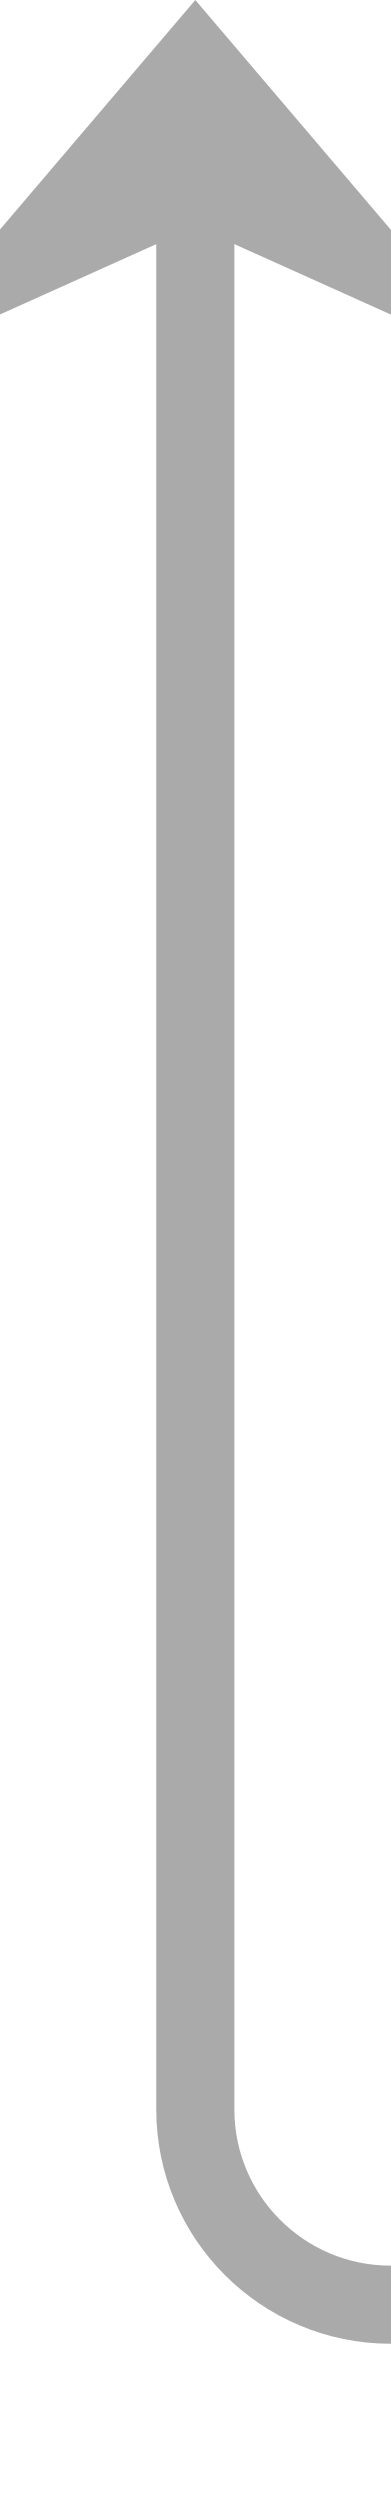
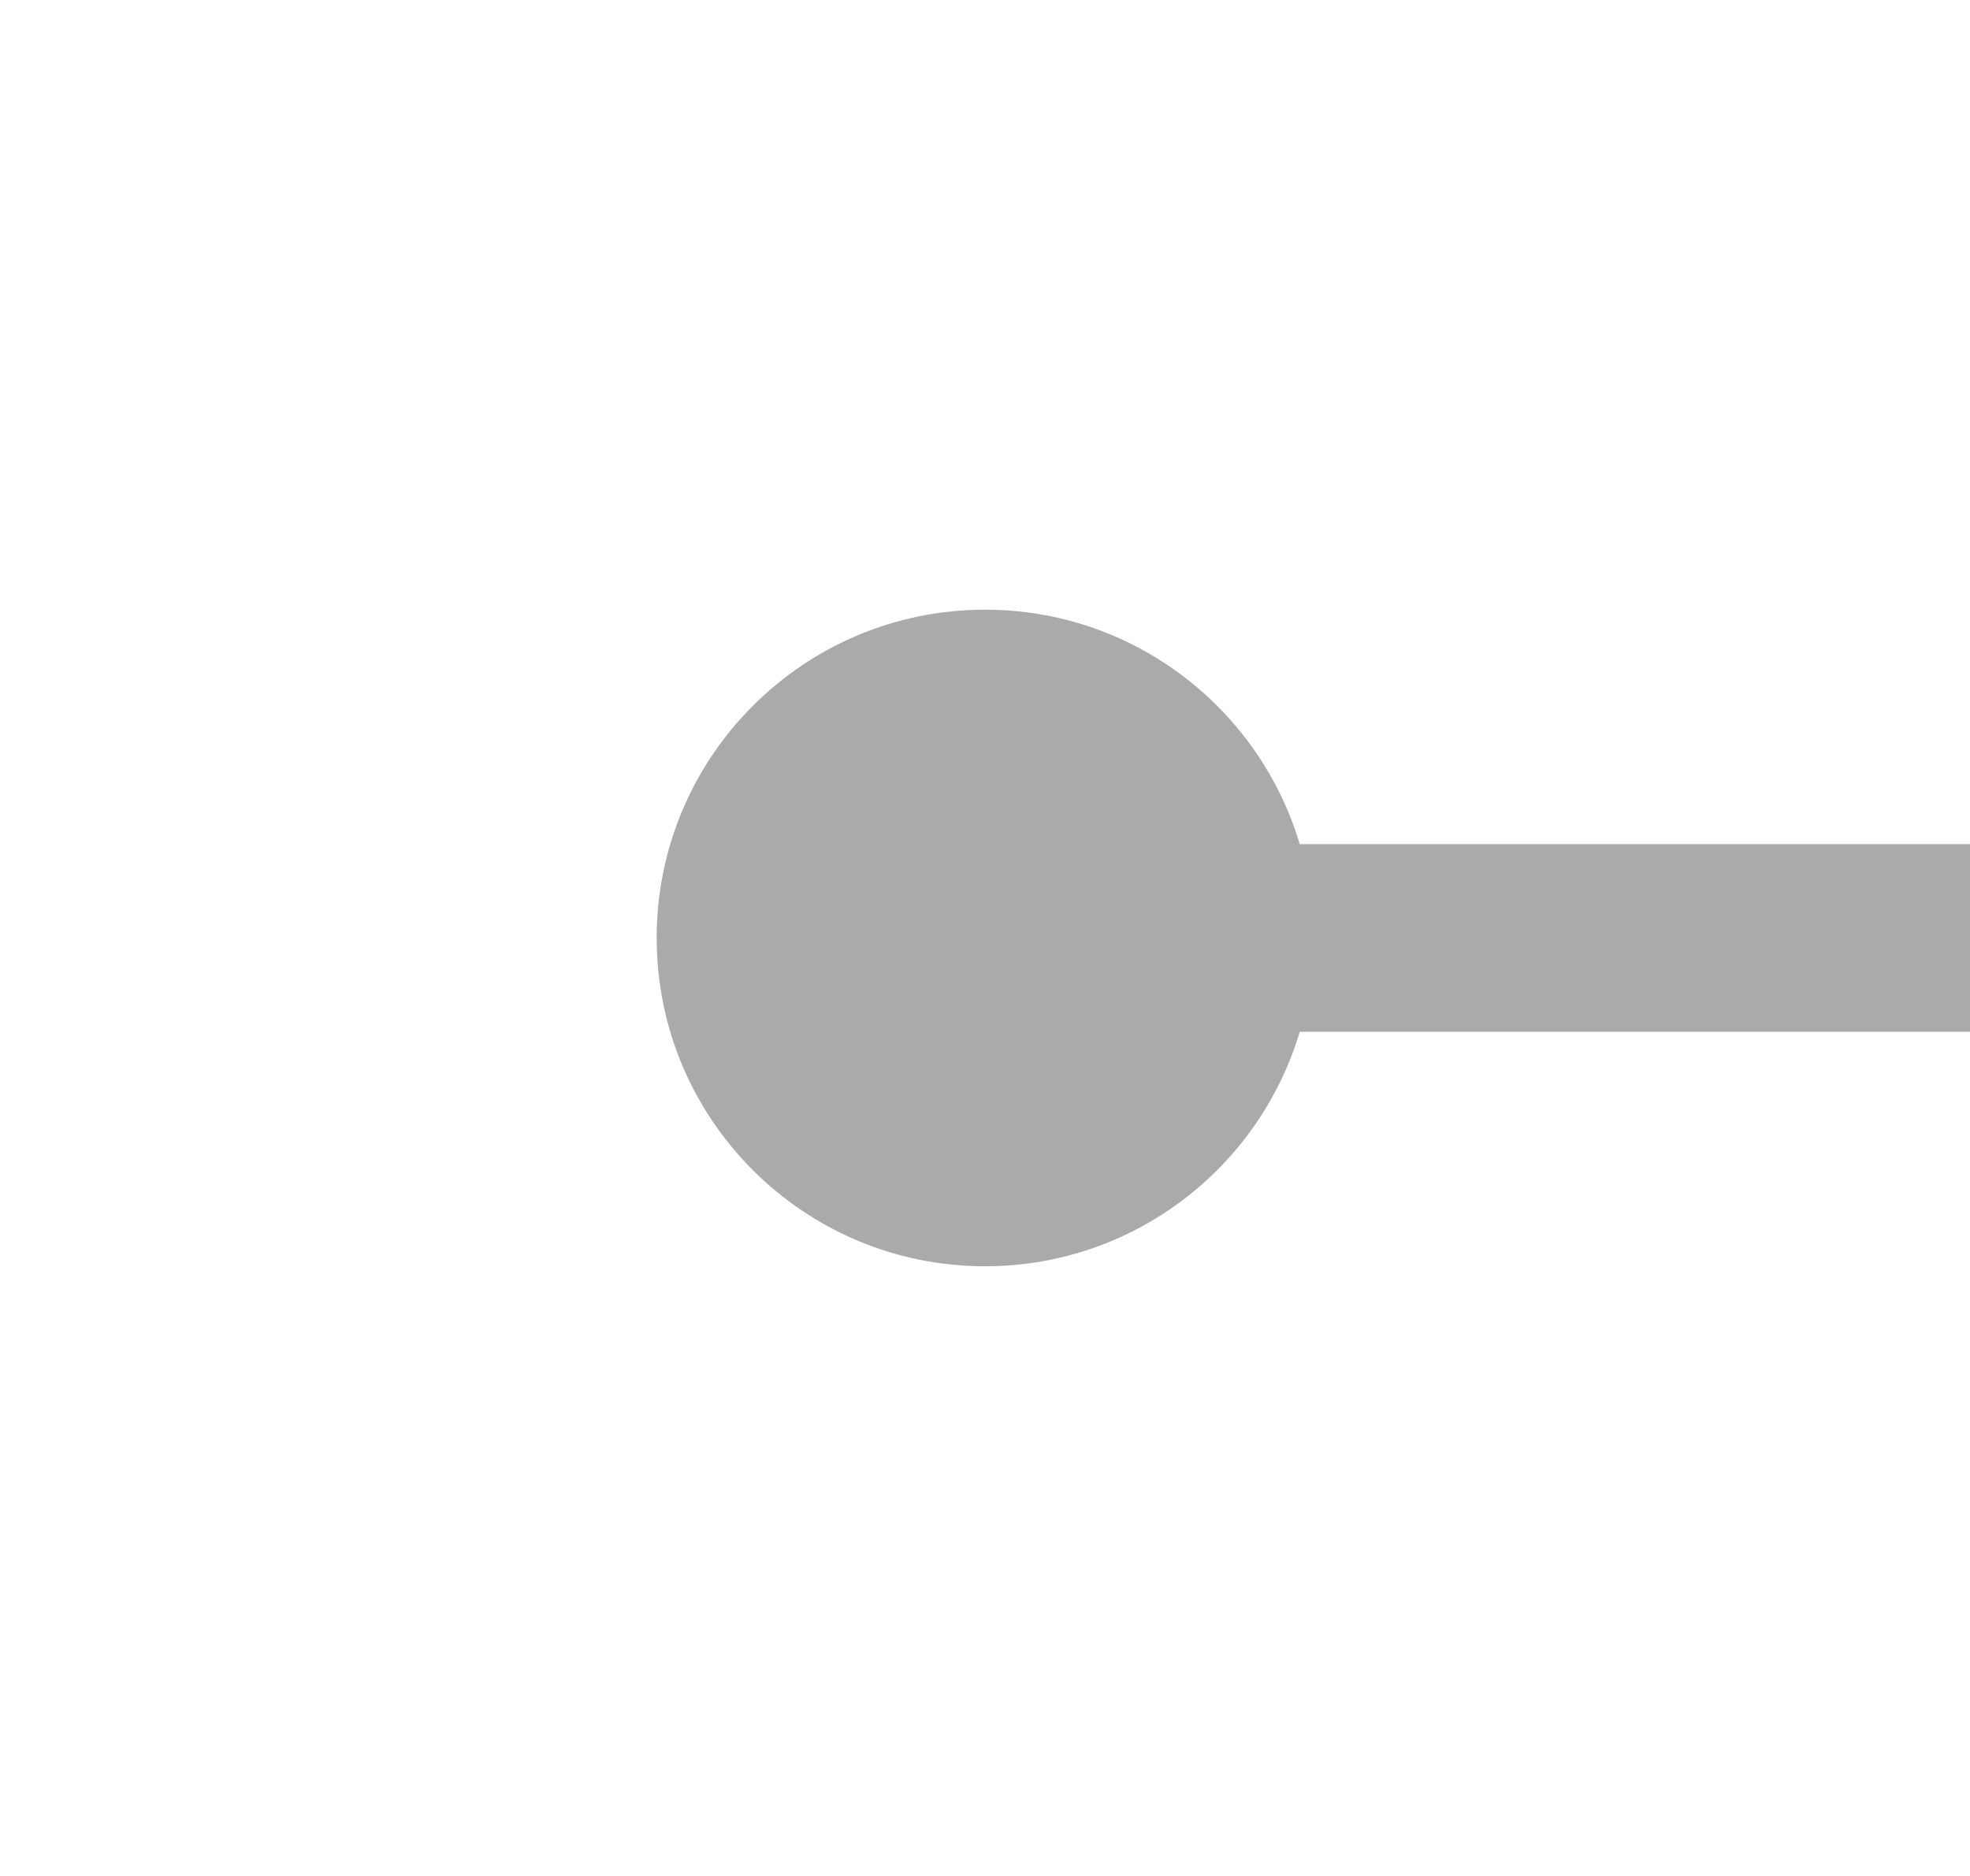
- <svg xmlns="http://www.w3.org/2000/svg" version="1.1" width="10px" height="64px" preserveAspectRatio="xMidYMin meet" viewBox="284 1011  8 64">
-   <path d="M 354 1070  L 293 1070  A 5 5 0 0 1 288 1065 L 288 1013  " stroke-width="2" stroke="#aaaaaa" fill="none" />
-   <path d="M 352.5 1066.5  A 3.5 3.5 0 0 0 349 1070 A 3.5 3.5 0 0 0 352.5 1073.5 A 3.5 3.5 0 0 0 356 1070 A 3.5 3.5 0 0 0 352.5 1066.5 Z M 296 1020.4  L 288 1011  L 280 1020.4  L 288 1016.8  L 296 1020.4  Z " fill-rule="nonzero" fill="#aaaaaa" stroke="none" />
+ <svg xmlns="http://www.w3.org/2000/svg" version="1.1" width="21px" height="20px" preserveAspectRatio="xMinYMid meet" viewBox="163 967  21 18">
+   <path d="M 172 976  L 217 976  " stroke-width="2" stroke="#aaaaaa" fill="none" />
+   <path d="M 173.5 972.5  A 3.5 3.5 0 0 0 170 976 A 3.5 3.5 0 0 0 173.5 979.5 A 3.5 3.5 0 0 0 177 976 A 3.5 3.5 0 0 0 173.5 972.5 Z M 209.6 984  L 219 976  L 209.6 968  L 213.2 976  L 209.6 984  Z " fill-rule="nonzero" fill="#aaaaaa" stroke="none" />
</svg>
